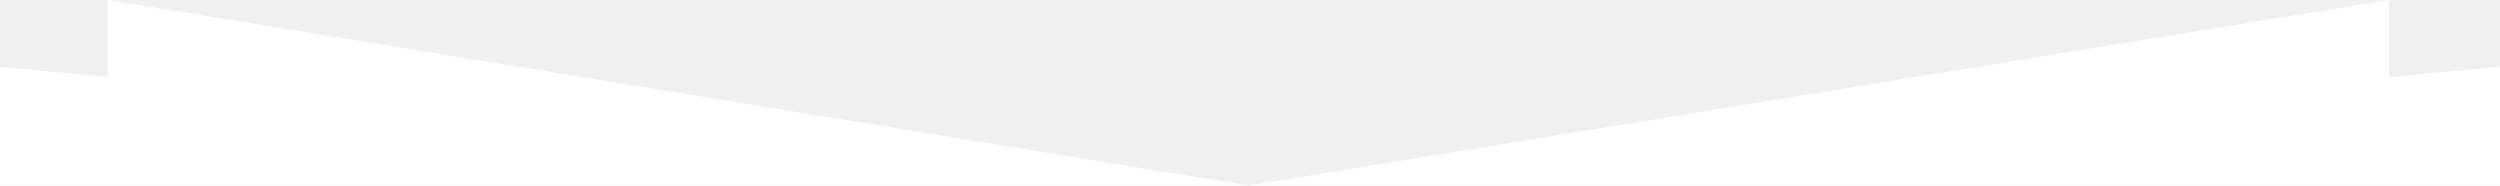
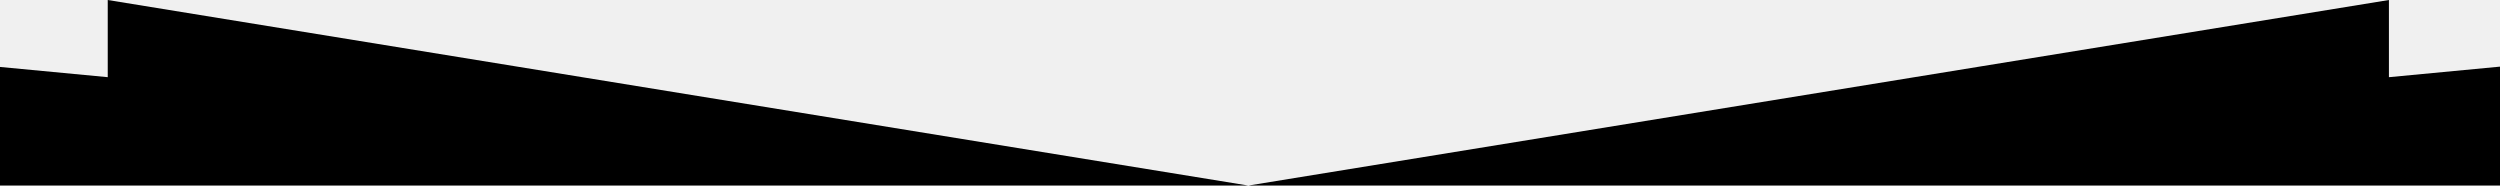
<svg xmlns="http://www.w3.org/2000/svg" version="1.1" id="Layer_1" x="0px" y="0px" width="768px" height="57px" viewBox="216.469 0 768 57" enable-background="new 216.469 0 768 57" xml:space="preserve">
  <g>
-     <polygon fill="#FFFFFF" points="249.566,23.71 216.469,20.565 216.469,57 599.955,57 249.566,0" />
-     <polygon fill="#FFFFFF" points="950.346,23.71 950.346,0 599.955,57 984.469,57 984.469,20.468" />
+     <polygon fill="black" points="249.566,23.71 216.469,20.565 216.469,57 599.955,57 249.566,0" />
+     <polygon fill="black" points="950.346,23.71 950.346,0 599.955,57 984.469,57 984.469,20.468" />
  </g>
</svg>
